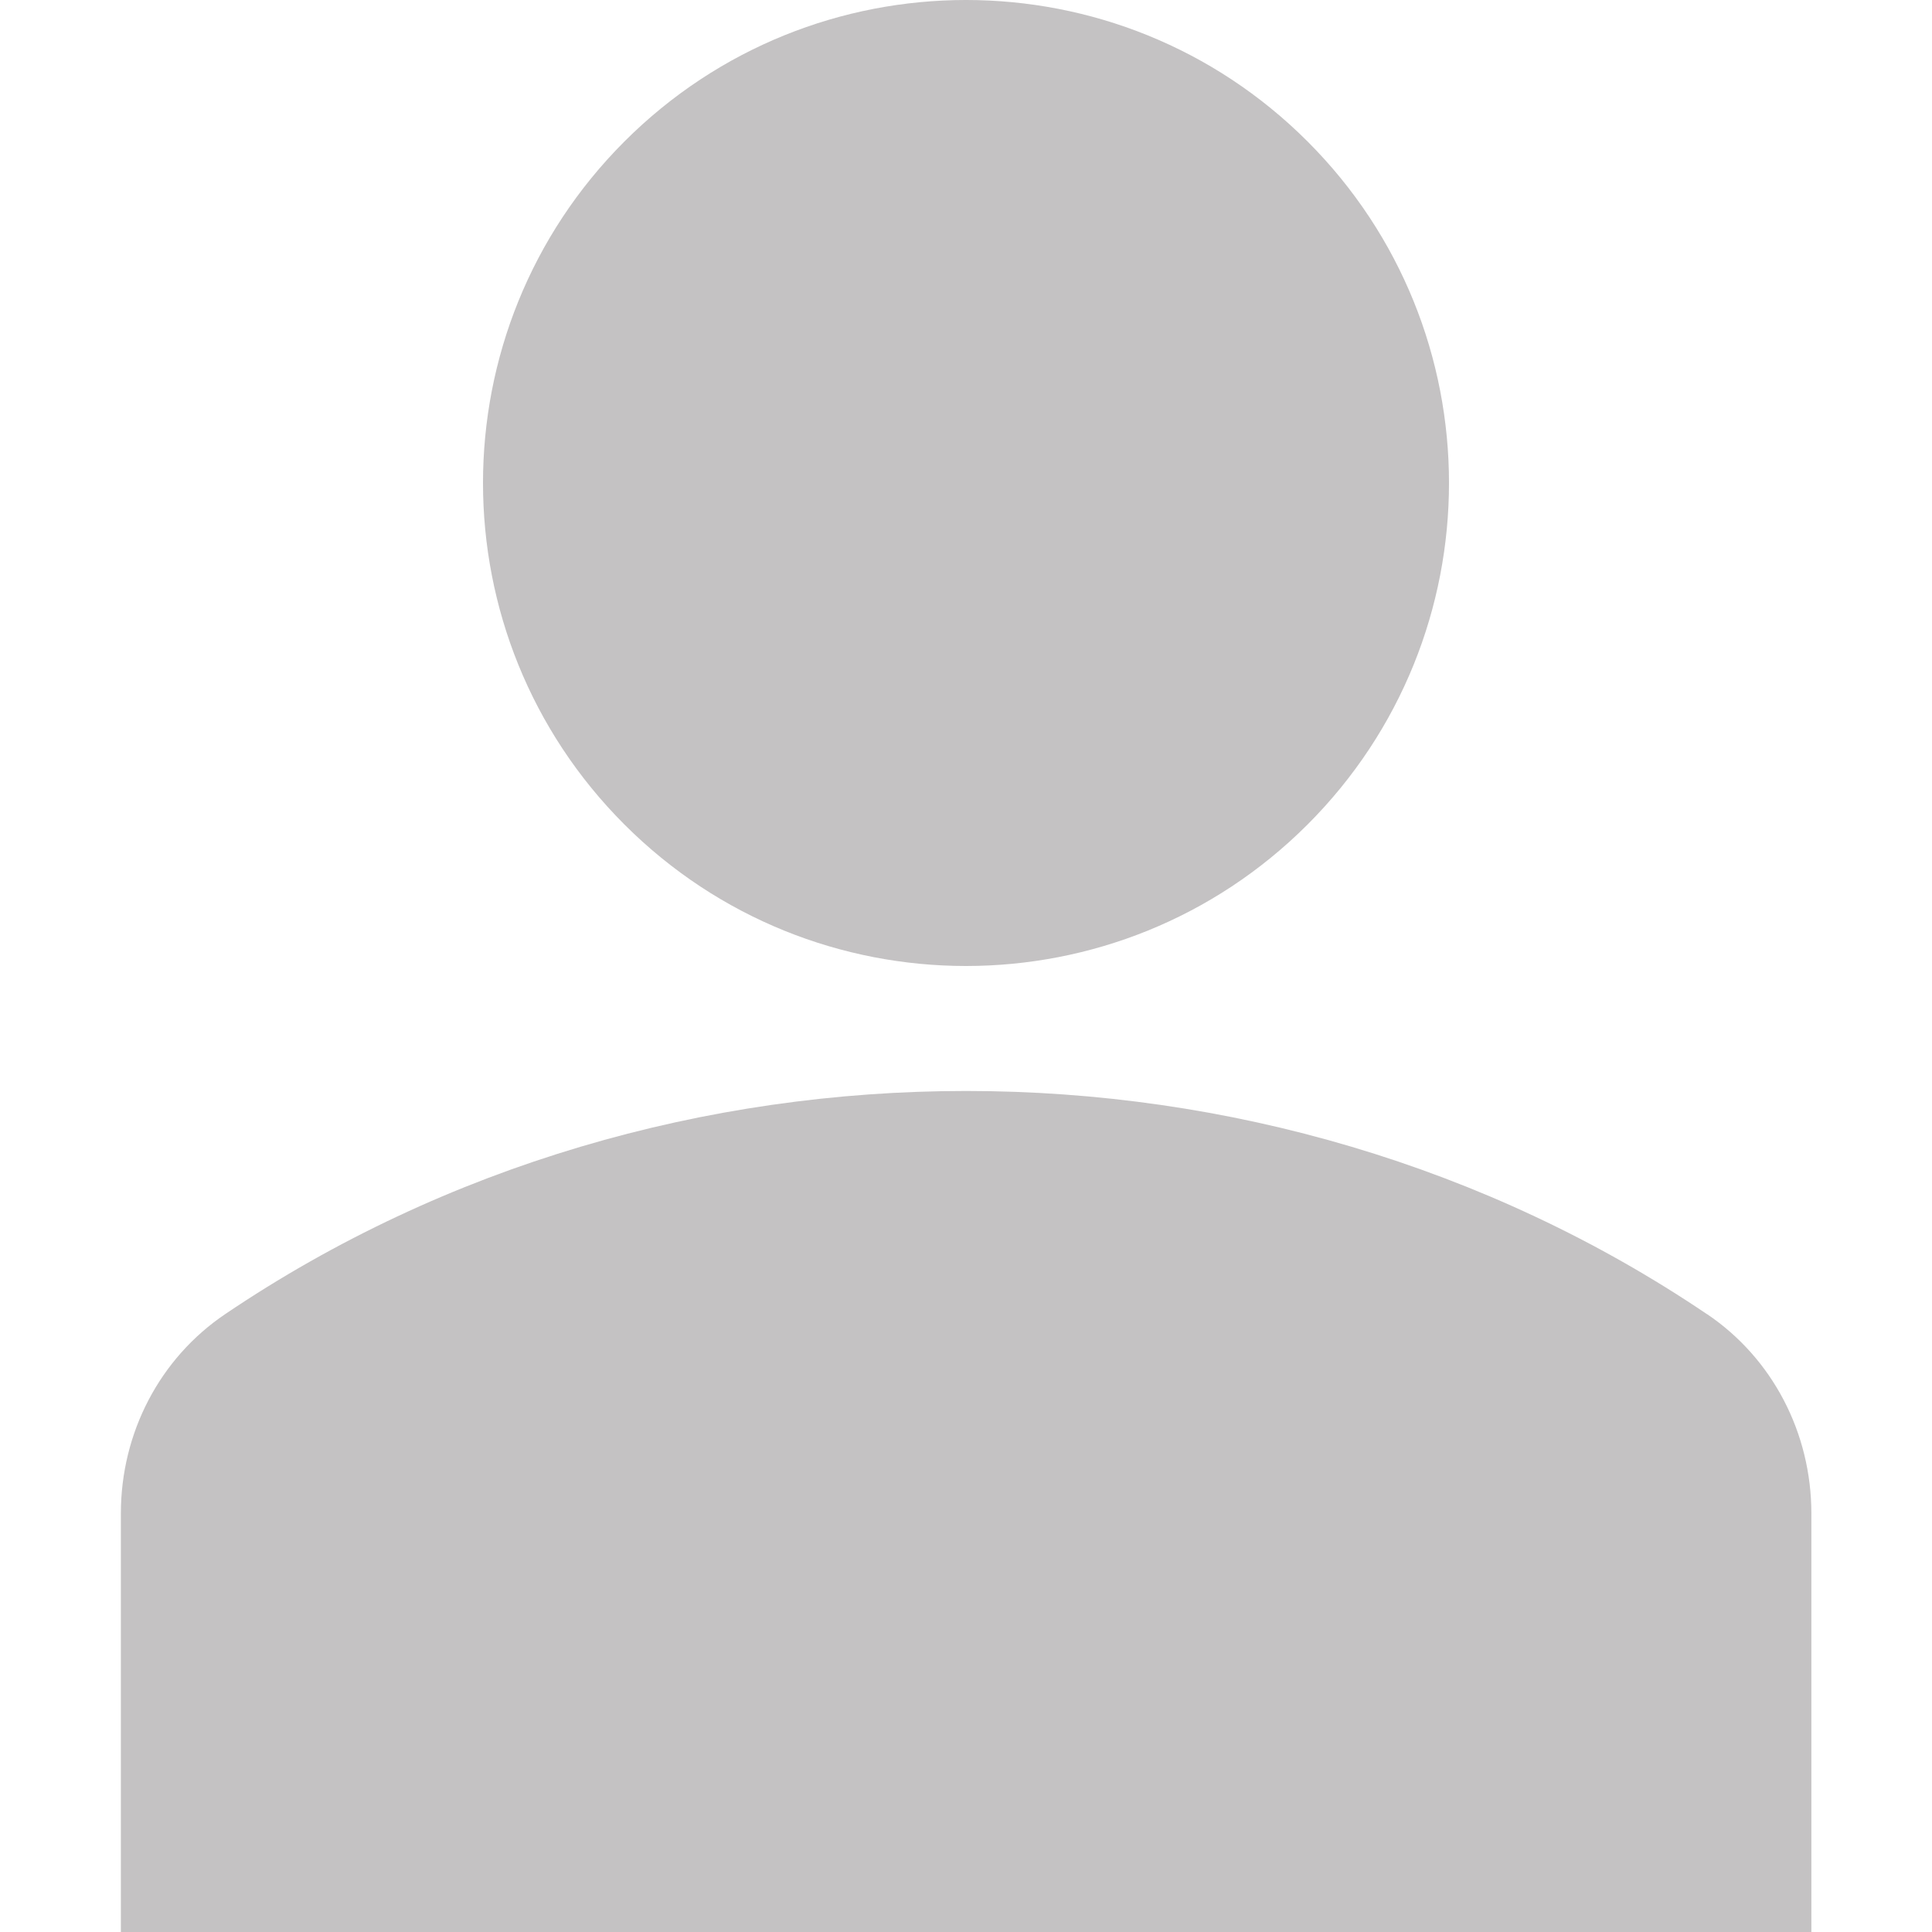
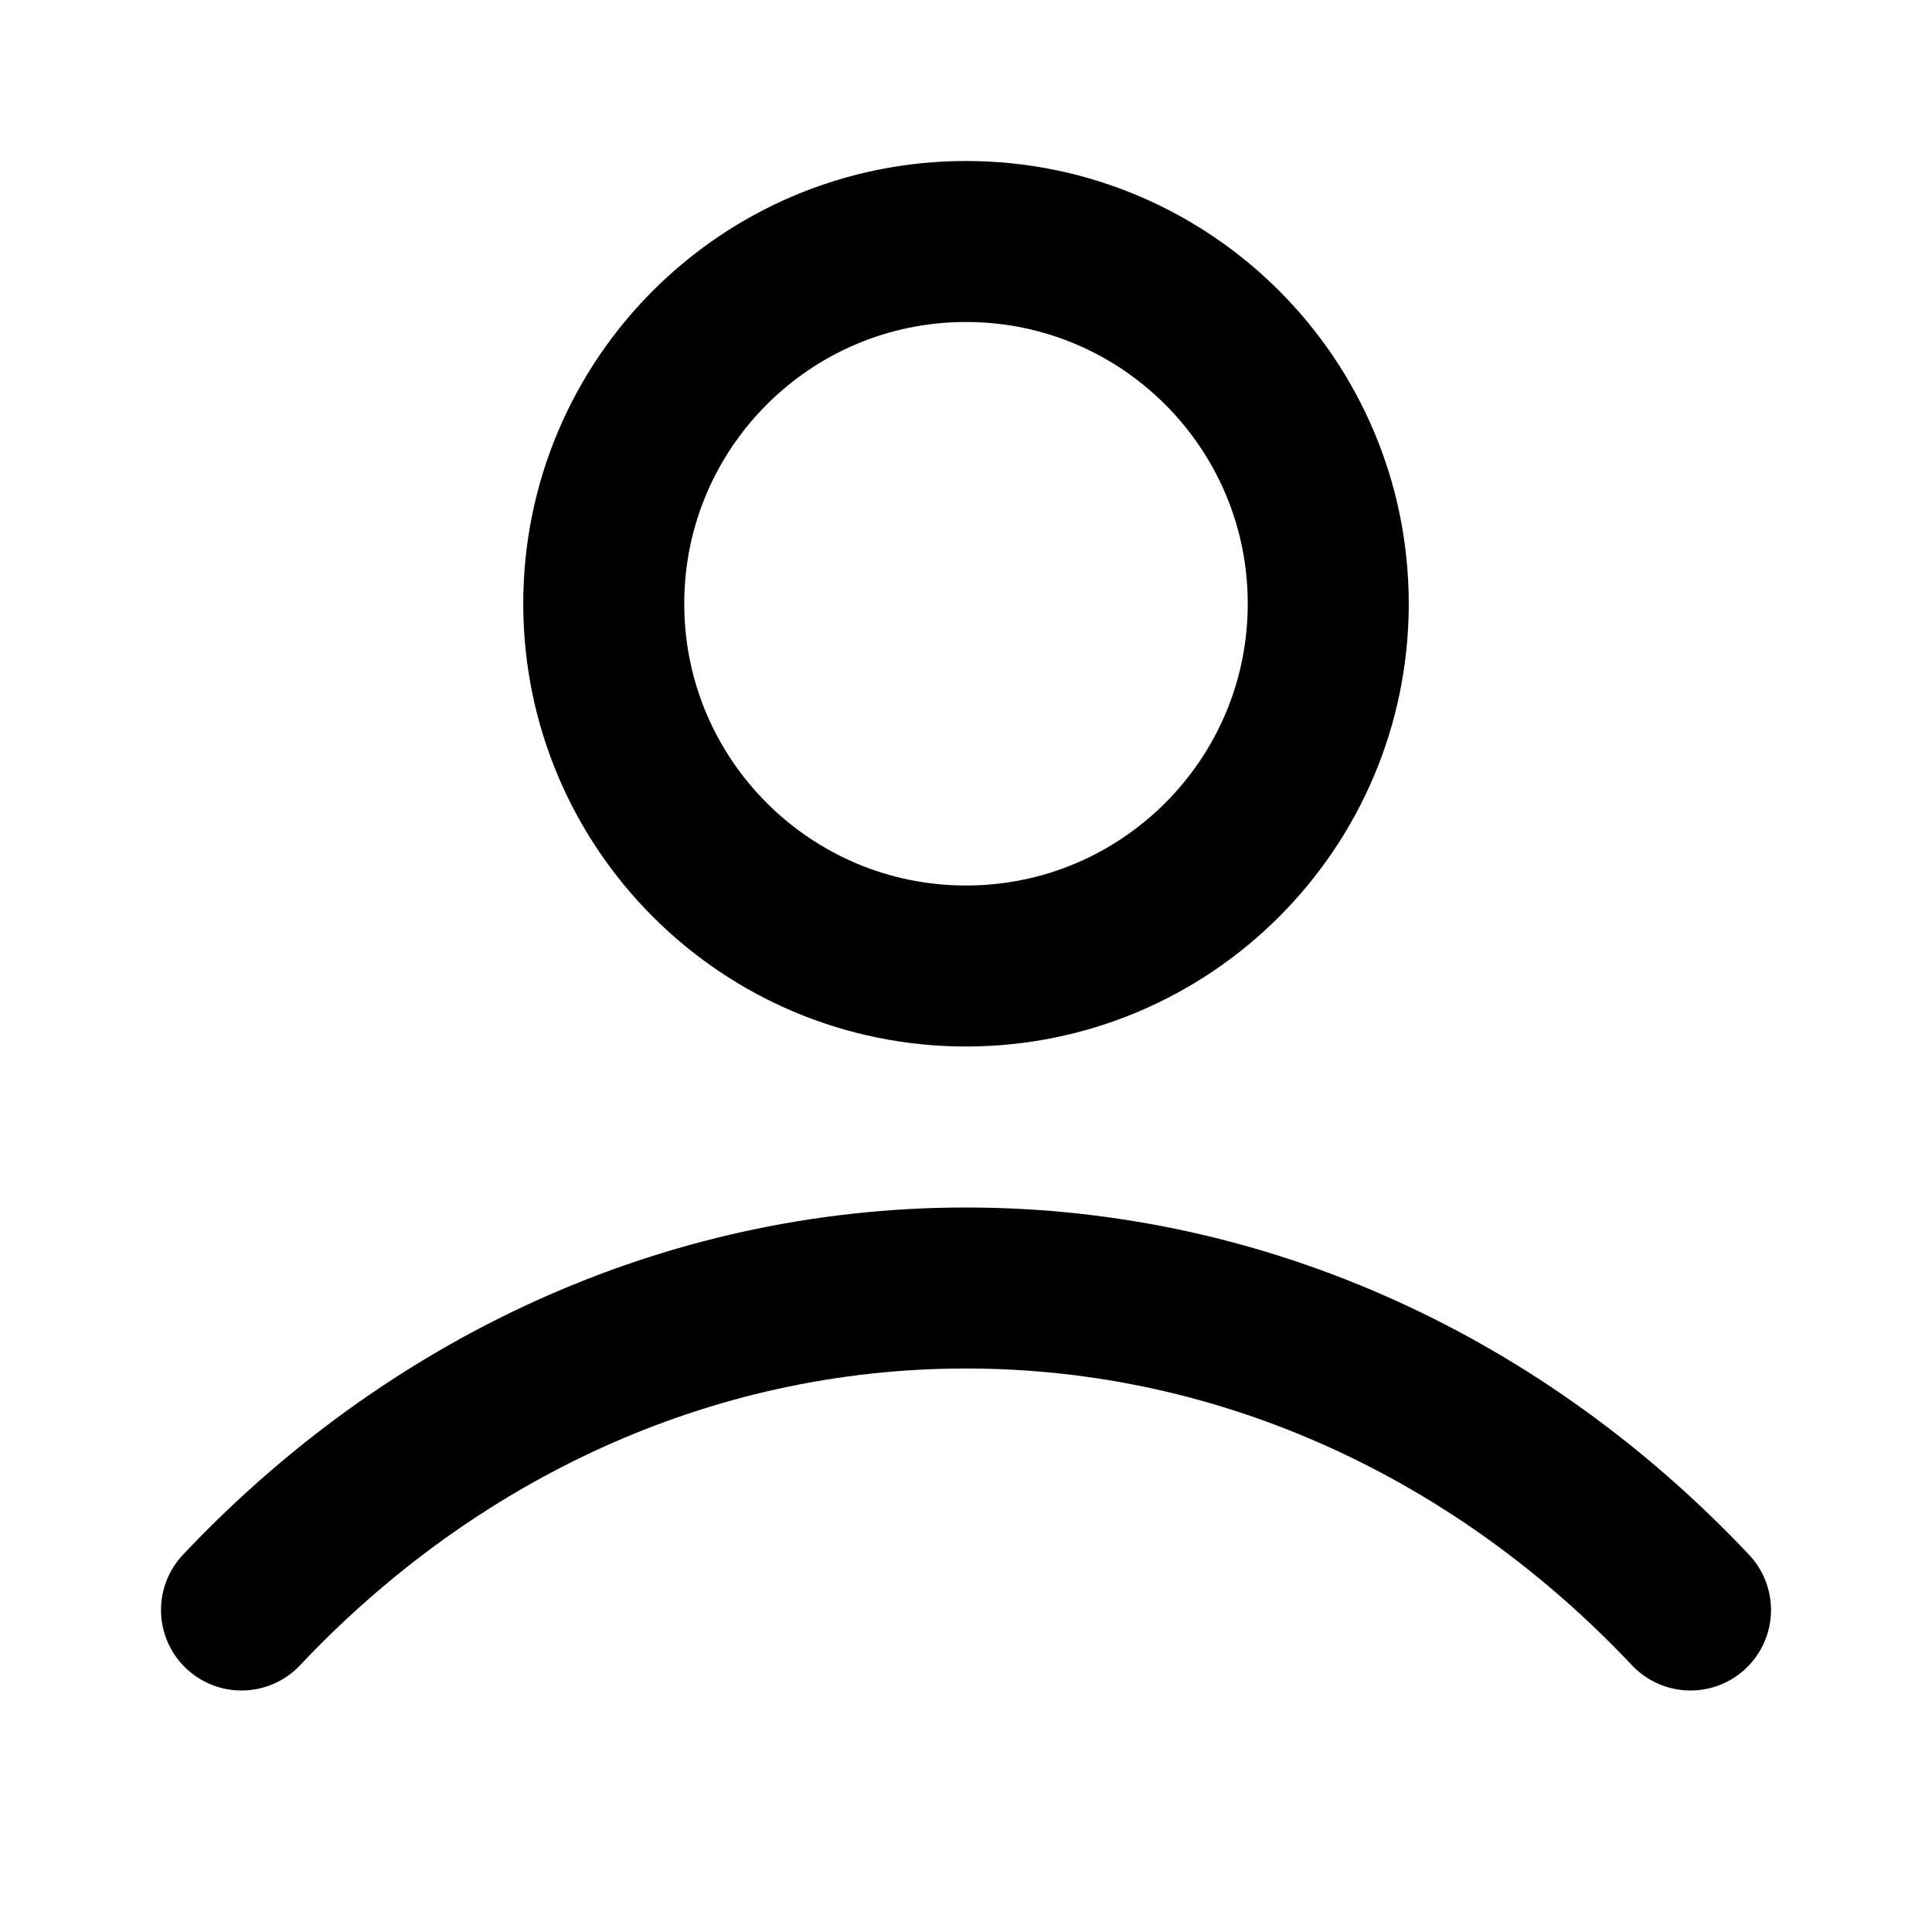
- <svg xmlns="http://www.w3.org/2000/svg" version="1.1" viewBox="0 0 16 16">
-   <path fill="#c4c2c3" d="M7.219,1.562c1.562,1.562 1.562,4.095 0,5.657c-1.562,1.562 -4.095,1.562 -5.657,0c-1.562,-1.562 -1.562,-4.095 -8.88178e-16,-5.657c1.562,-1.562 4.095,-1.562 5.657,-8.88178e-16" transform="translate(3.60948, -0.390524)" />
-   <path d="M13.136,2.464c-3.646,-2.464 -8.625,-2.464 -12.271,0c-0.541,0.365 -0.864,0.982 -0.864,1.651v3.466h14v-3.466c0,-0.669 -0.323,-1.286 -0.864,-1.651Z" transform="translate(1, 8.41895)" fill="#c4c2c3" />
+ <svg xmlns="http://www.w3.org/2000/svg" width="24" height="24" viewBox="0 0 24 24" fill="none">
+   <path d="M3 20C5.336 17.523 8.507 16 12 16C15.493 16 18.664 17.523 21 20M16.5 7.5C16.5 9.985 14.485 12 12 12C9.515 12 7.5 9.985 7.5 7.5C7.5 5.015 9.515 3 12 3C14.485 3 16.5 5.015 16.5 7.5Z" stroke="black" stroke-width="2" stroke-linecap="round" stroke-linejoin="round" />
</svg>
